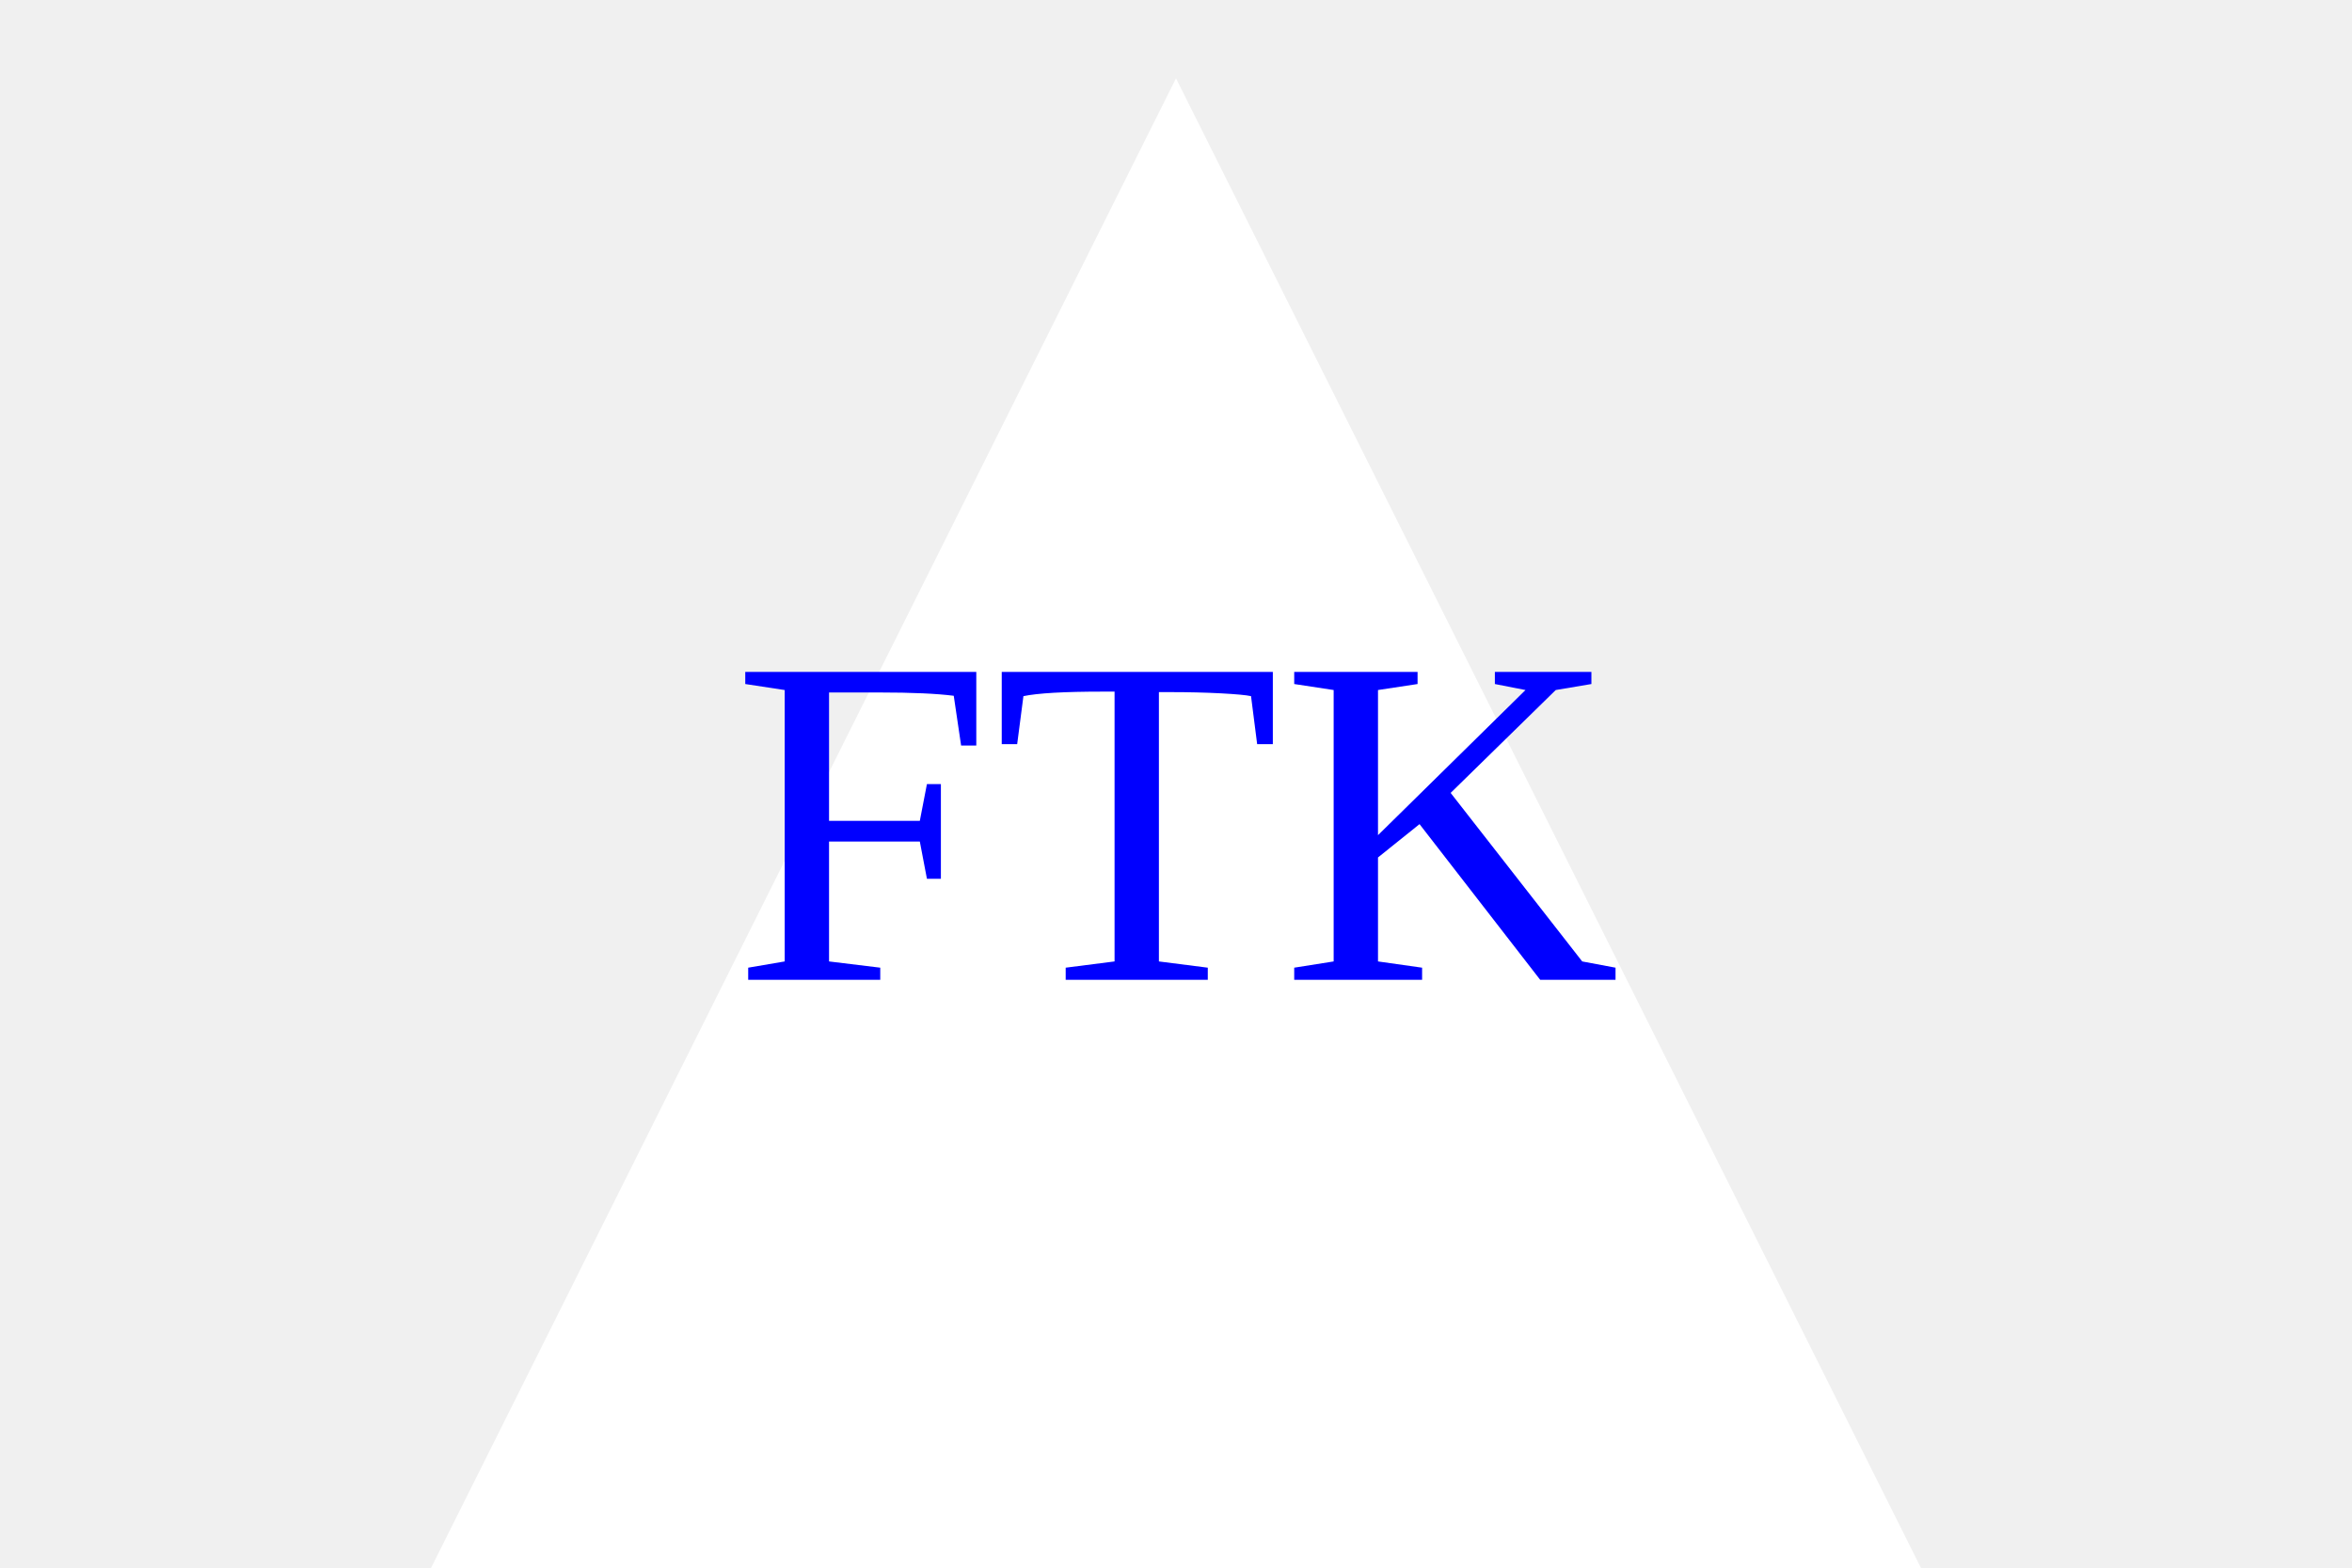
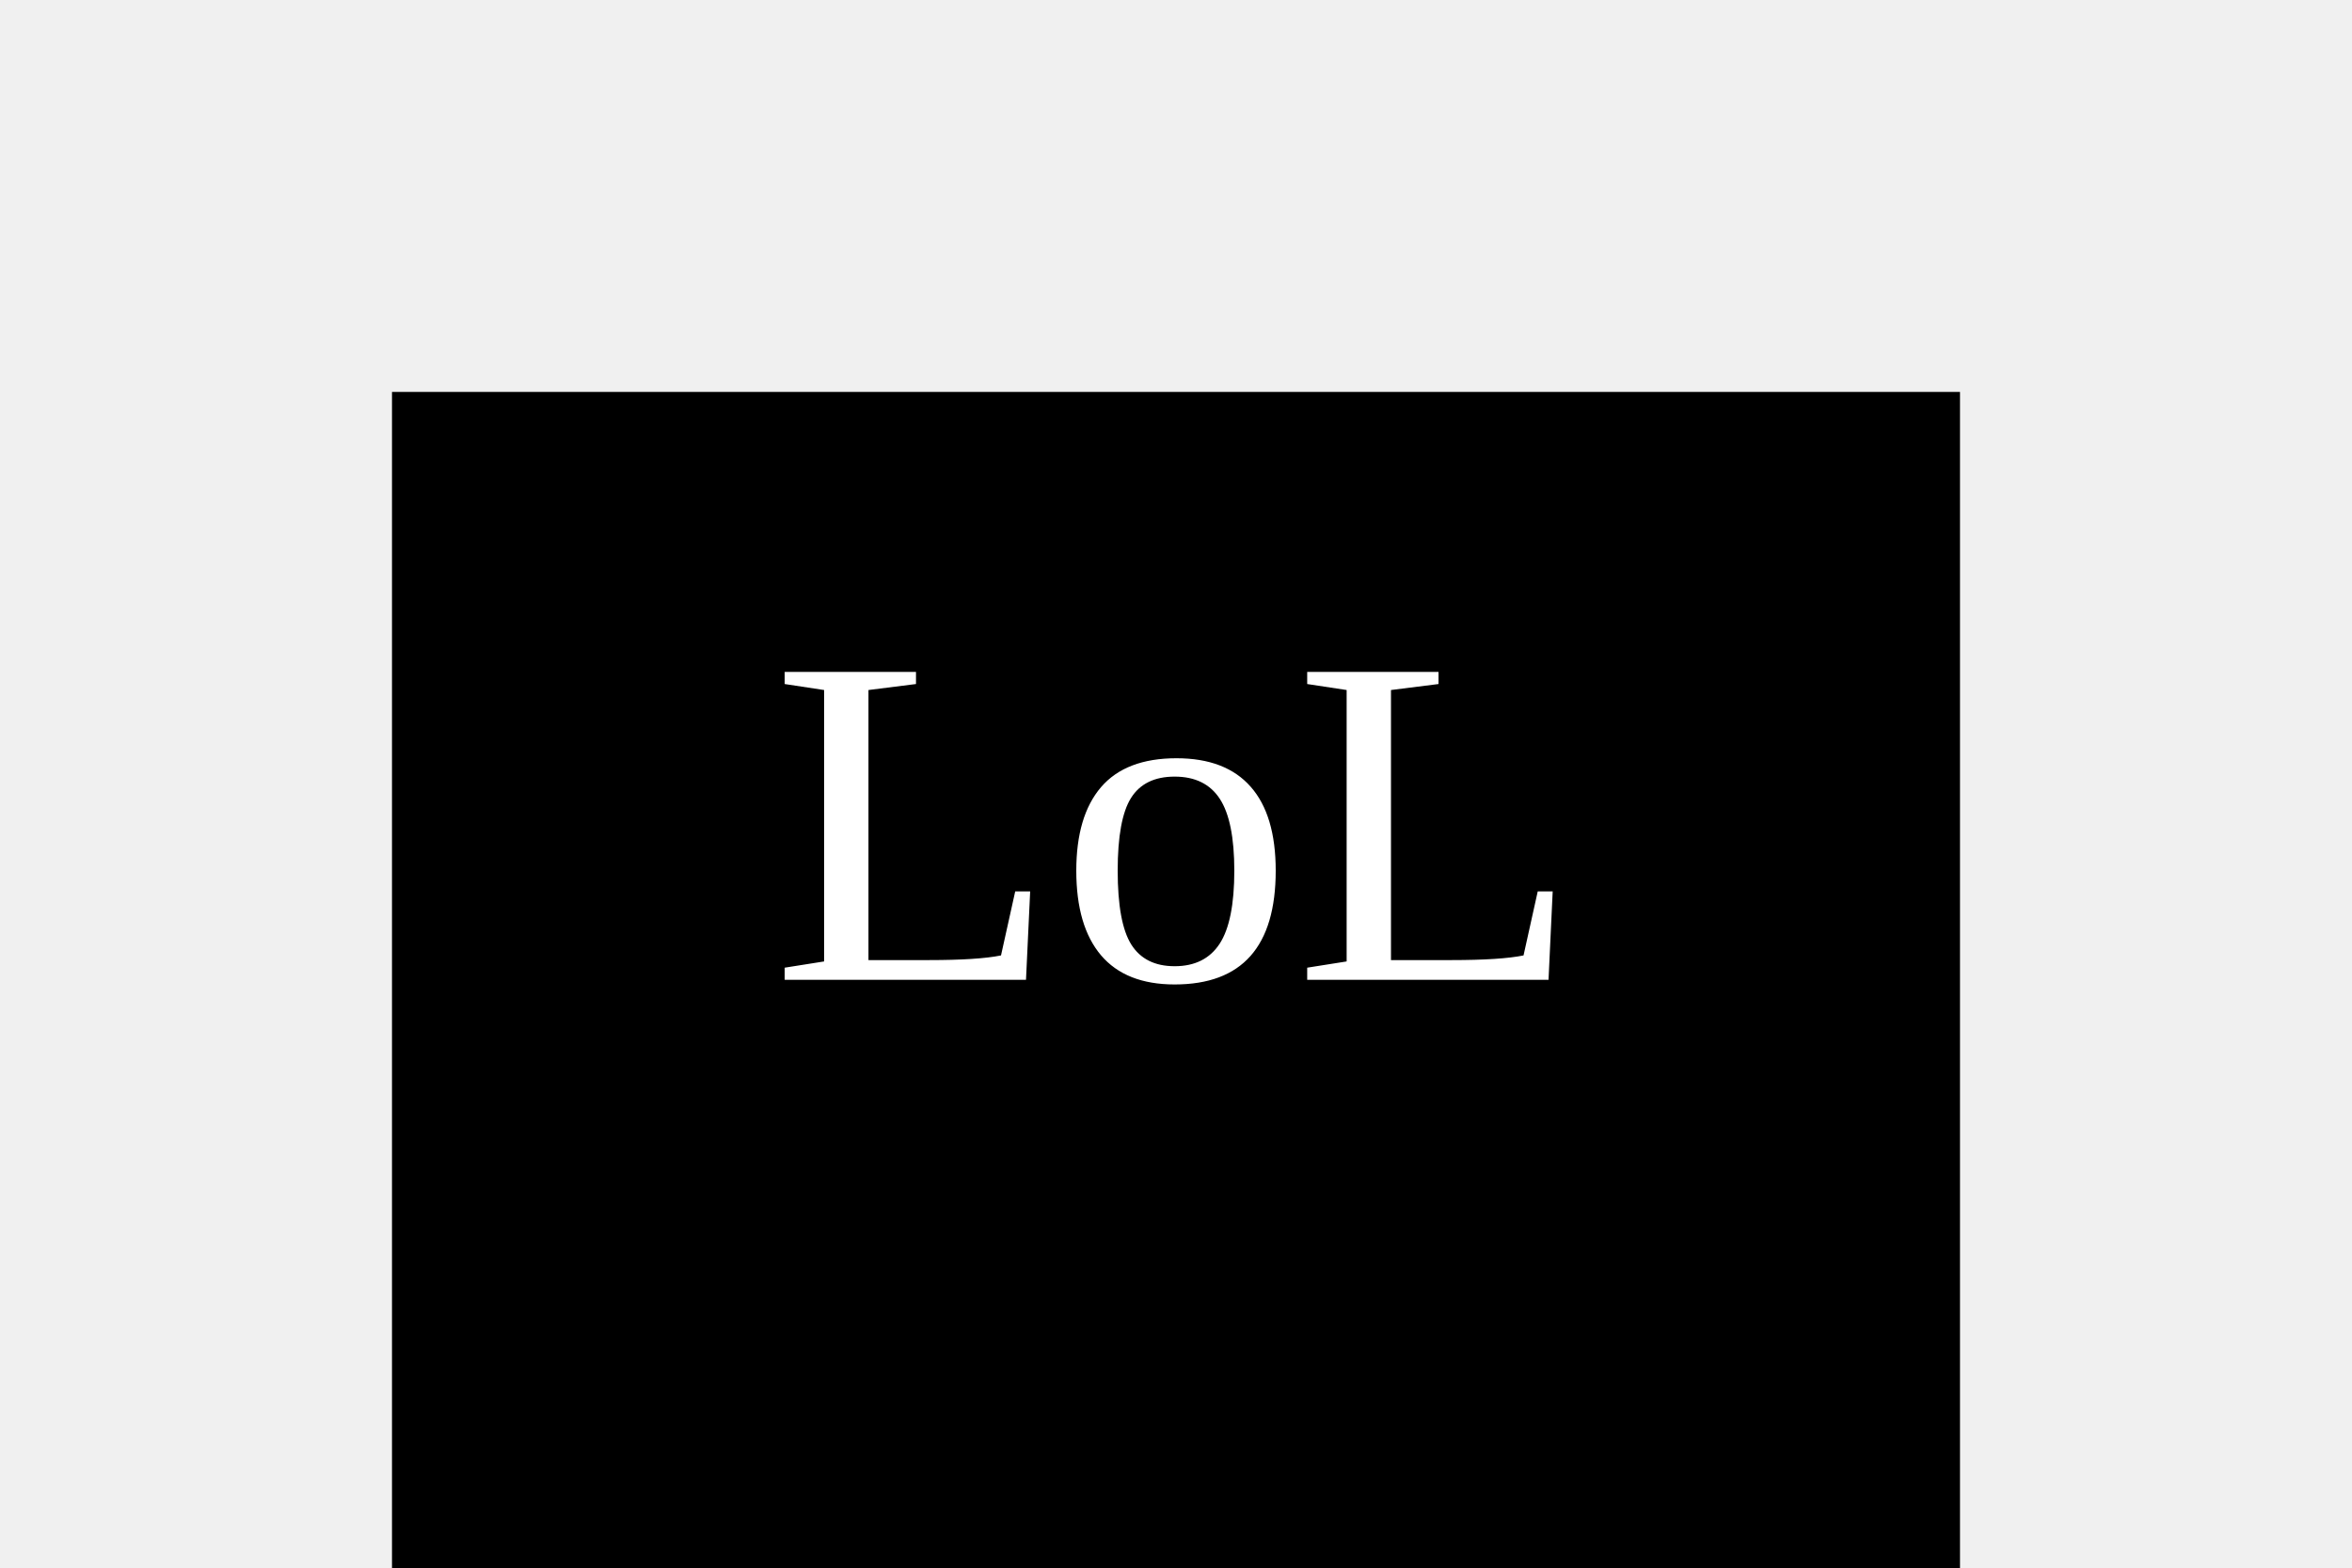
<svg xmlns="http://www.w3.org/2000/svg" width="300" height="200">
-   <polygon points="150,10 290,290 10,290" fill="white" />
-   <text x="150" y="125" font-size="60" text-anchor="middle" fill="Blue">FTK</text>
+   <rect x="50" y="50" width="200" height="200" fill="black" />
+   <text x="150" y="125" font-size="60" text-anchor="middle" fill="white">LoL</text>
</svg>
